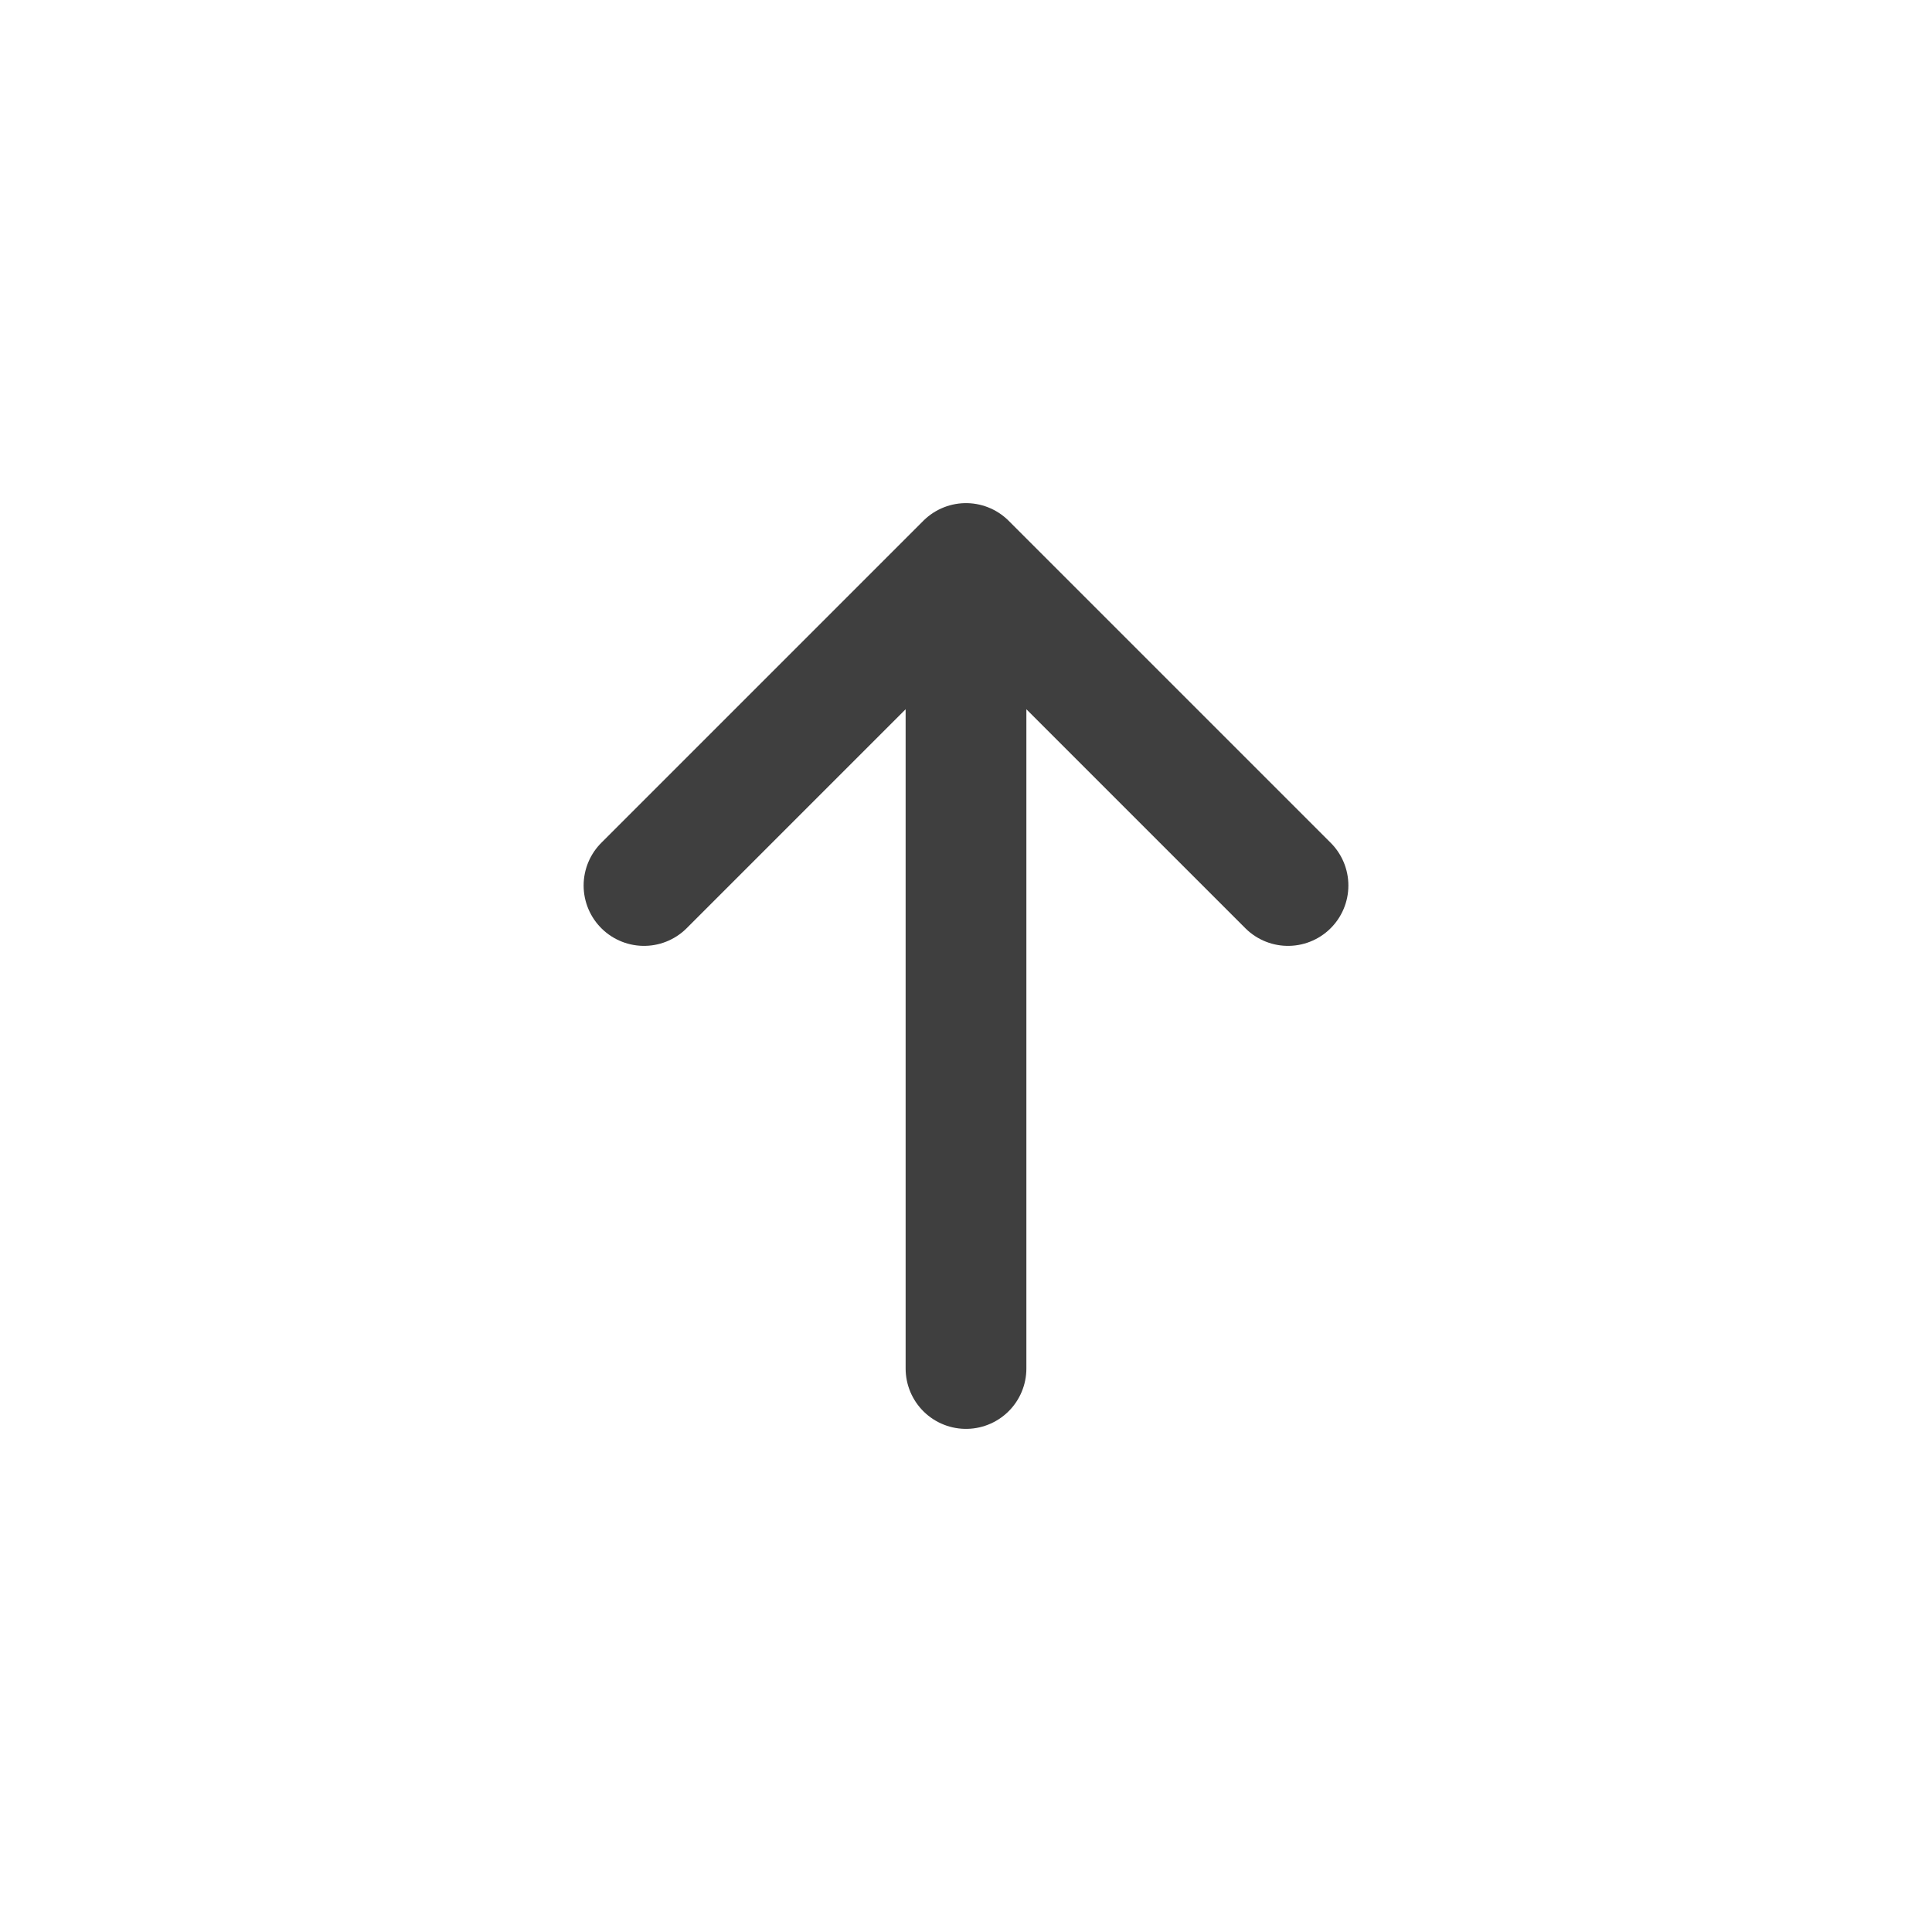
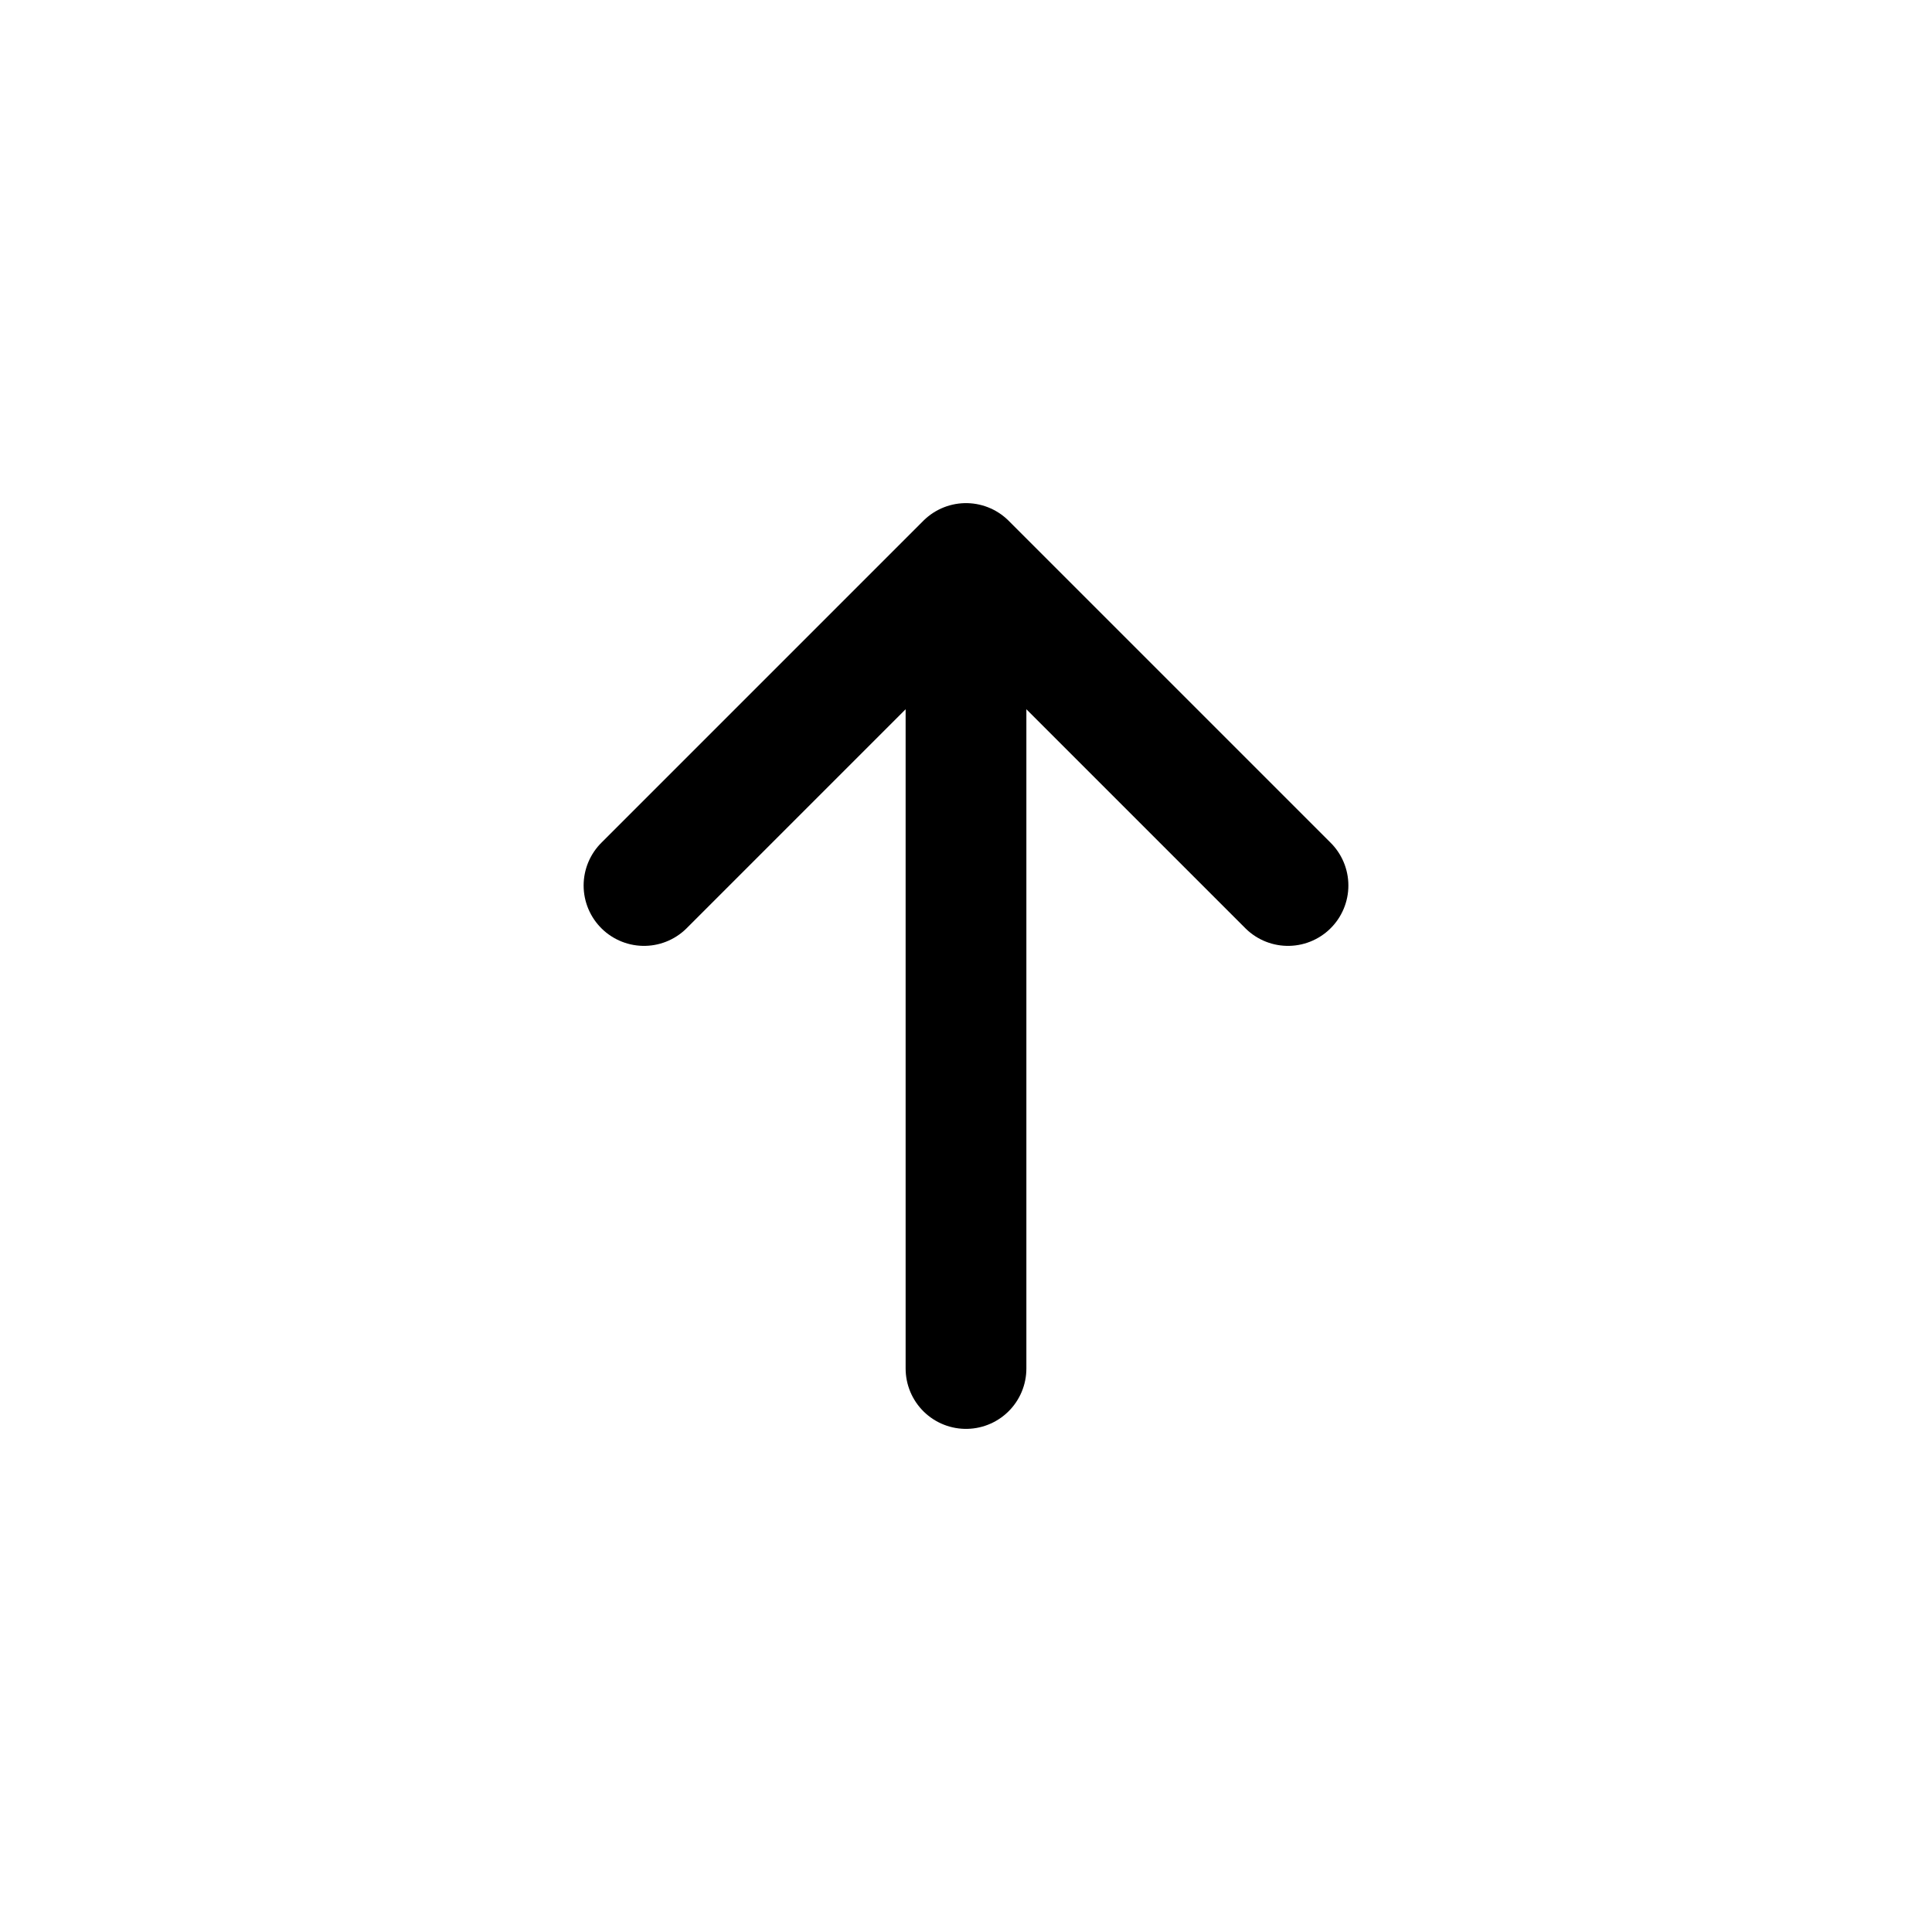
<svg xmlns="http://www.w3.org/2000/svg" width="24" height="24" viewBox="0 0 24 24" fill="none">
-   <path d="M12 7L12 17M12 7L16 11M12 7L8 11" stroke="#3F3F3F" stroke-width="1.5" stroke-linecap="round" stroke-linejoin="round" />
+   <path d="M12 7L12 17M12 7L16 11M12 7L8 11" stroke="currentColor" stroke-width="1.5" stroke-linecap="round" stroke-linejoin="round" />
</svg>
